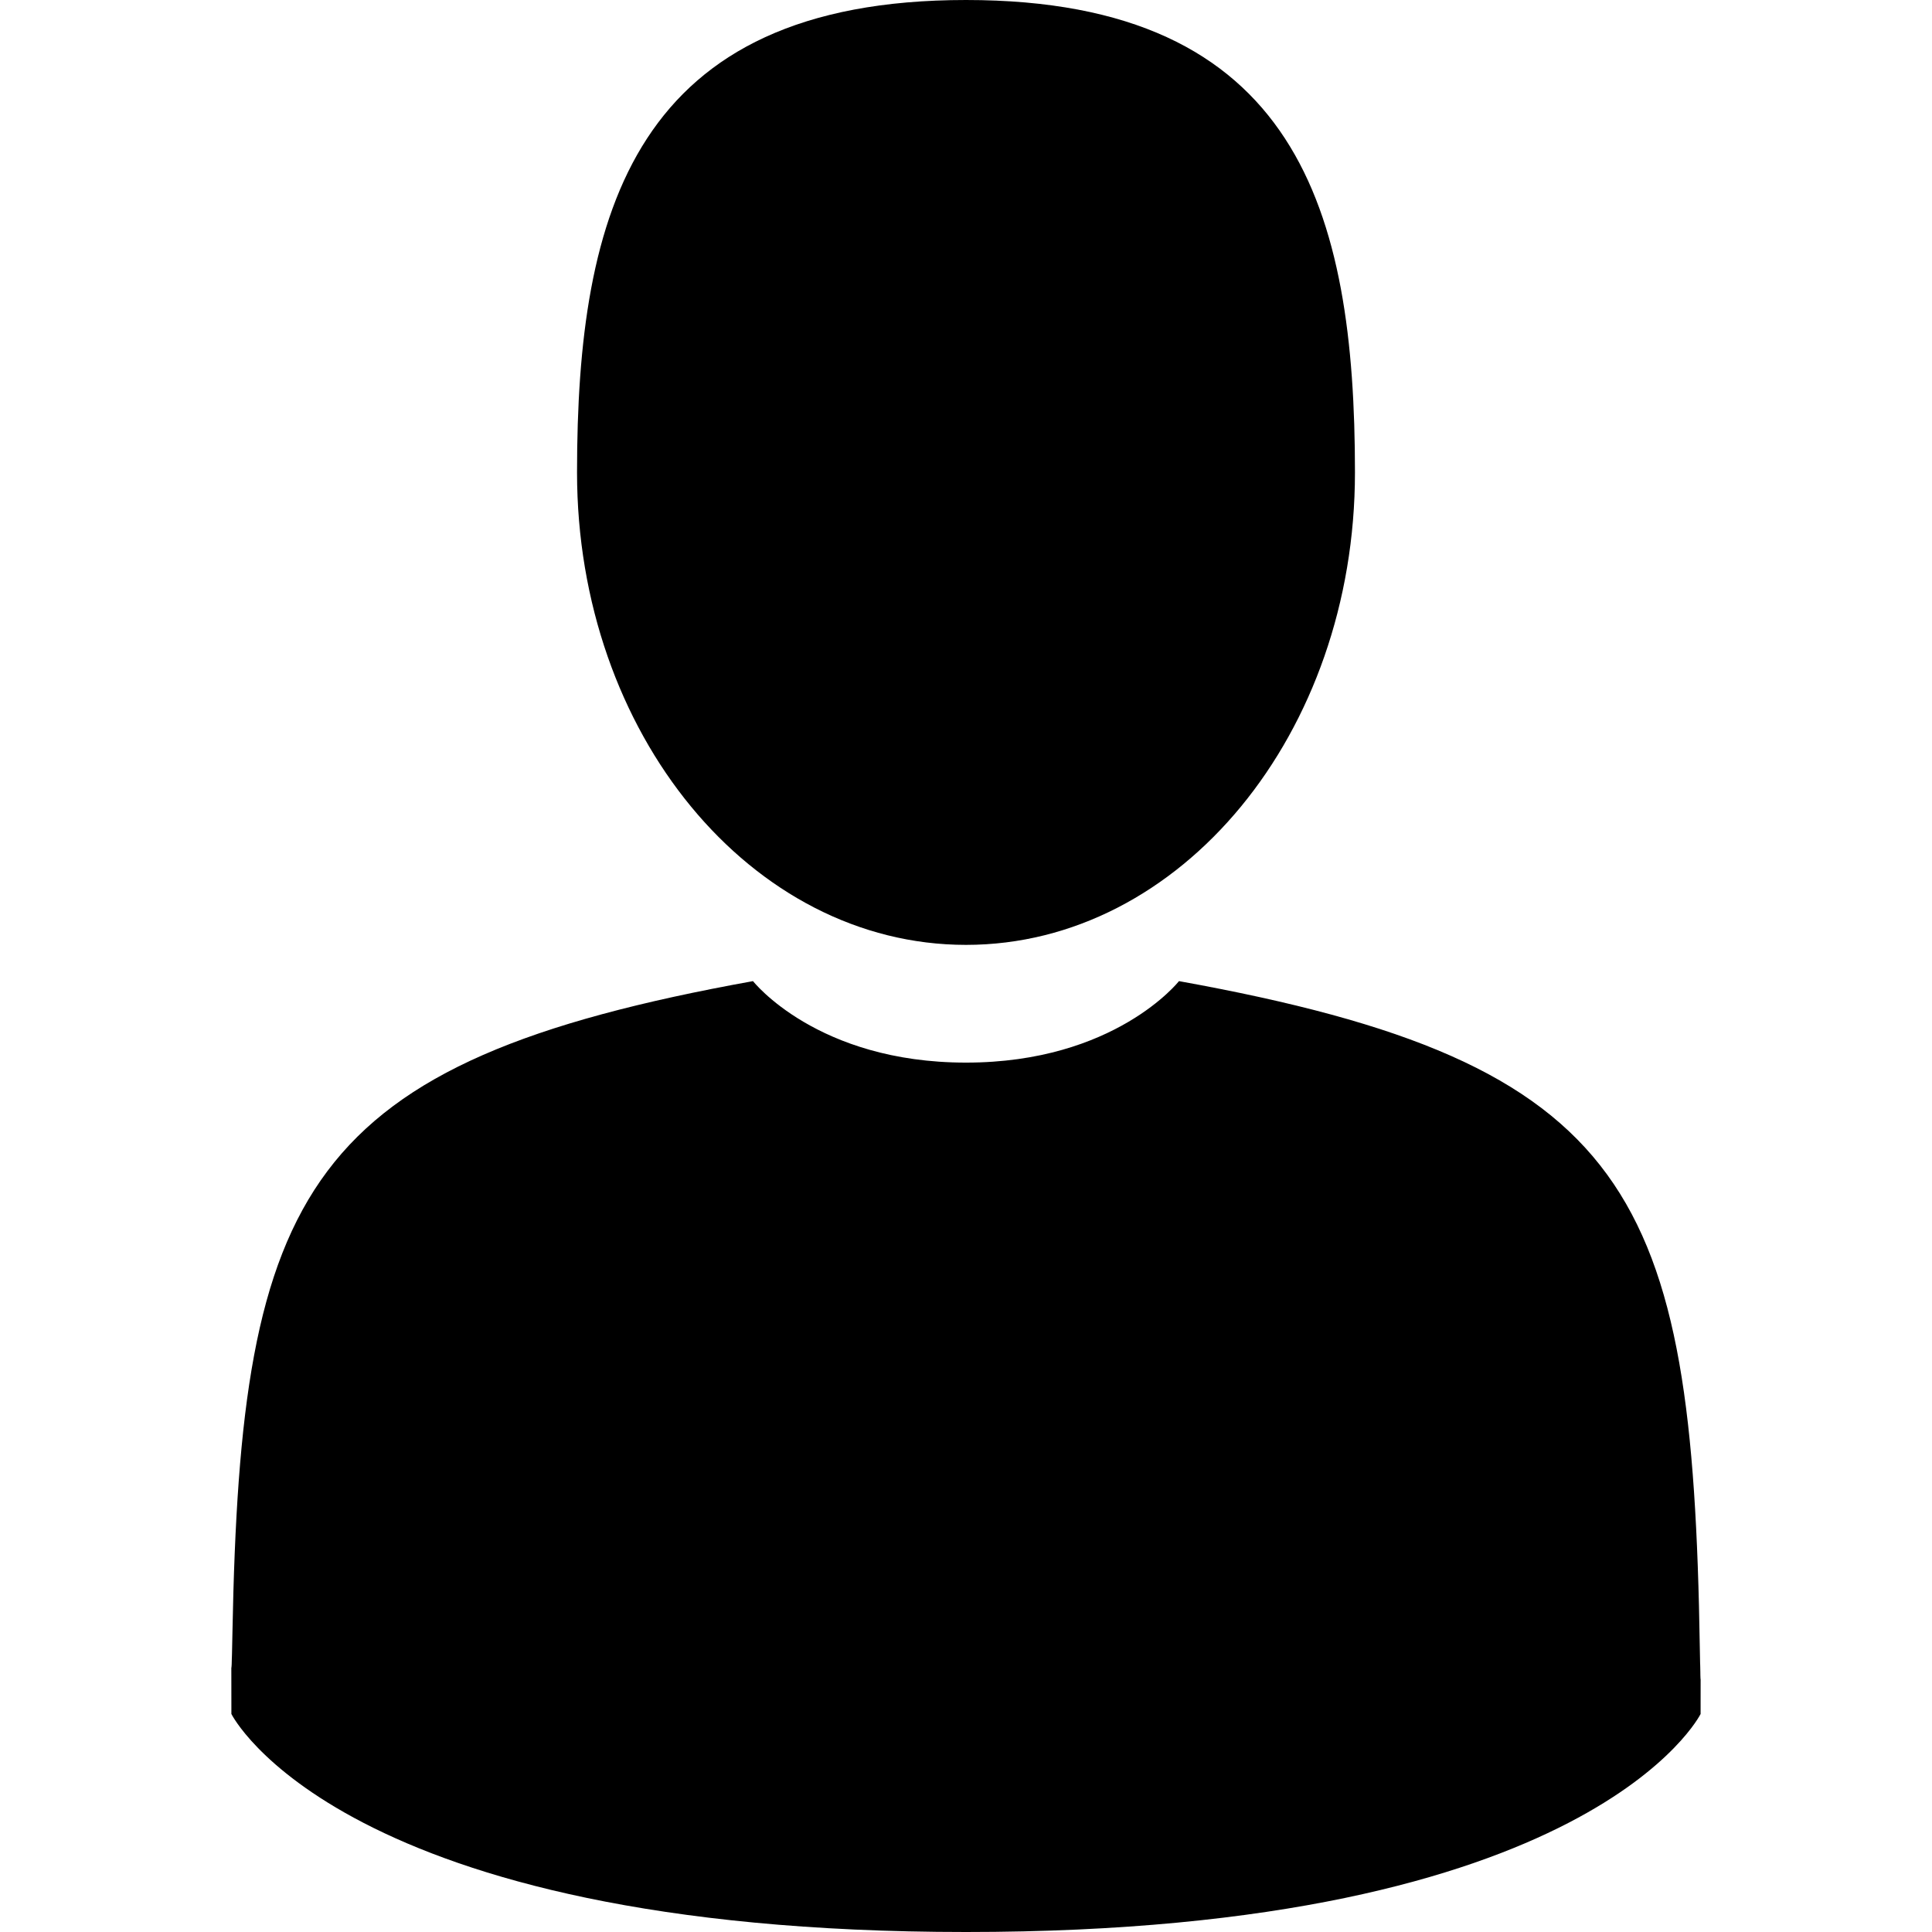
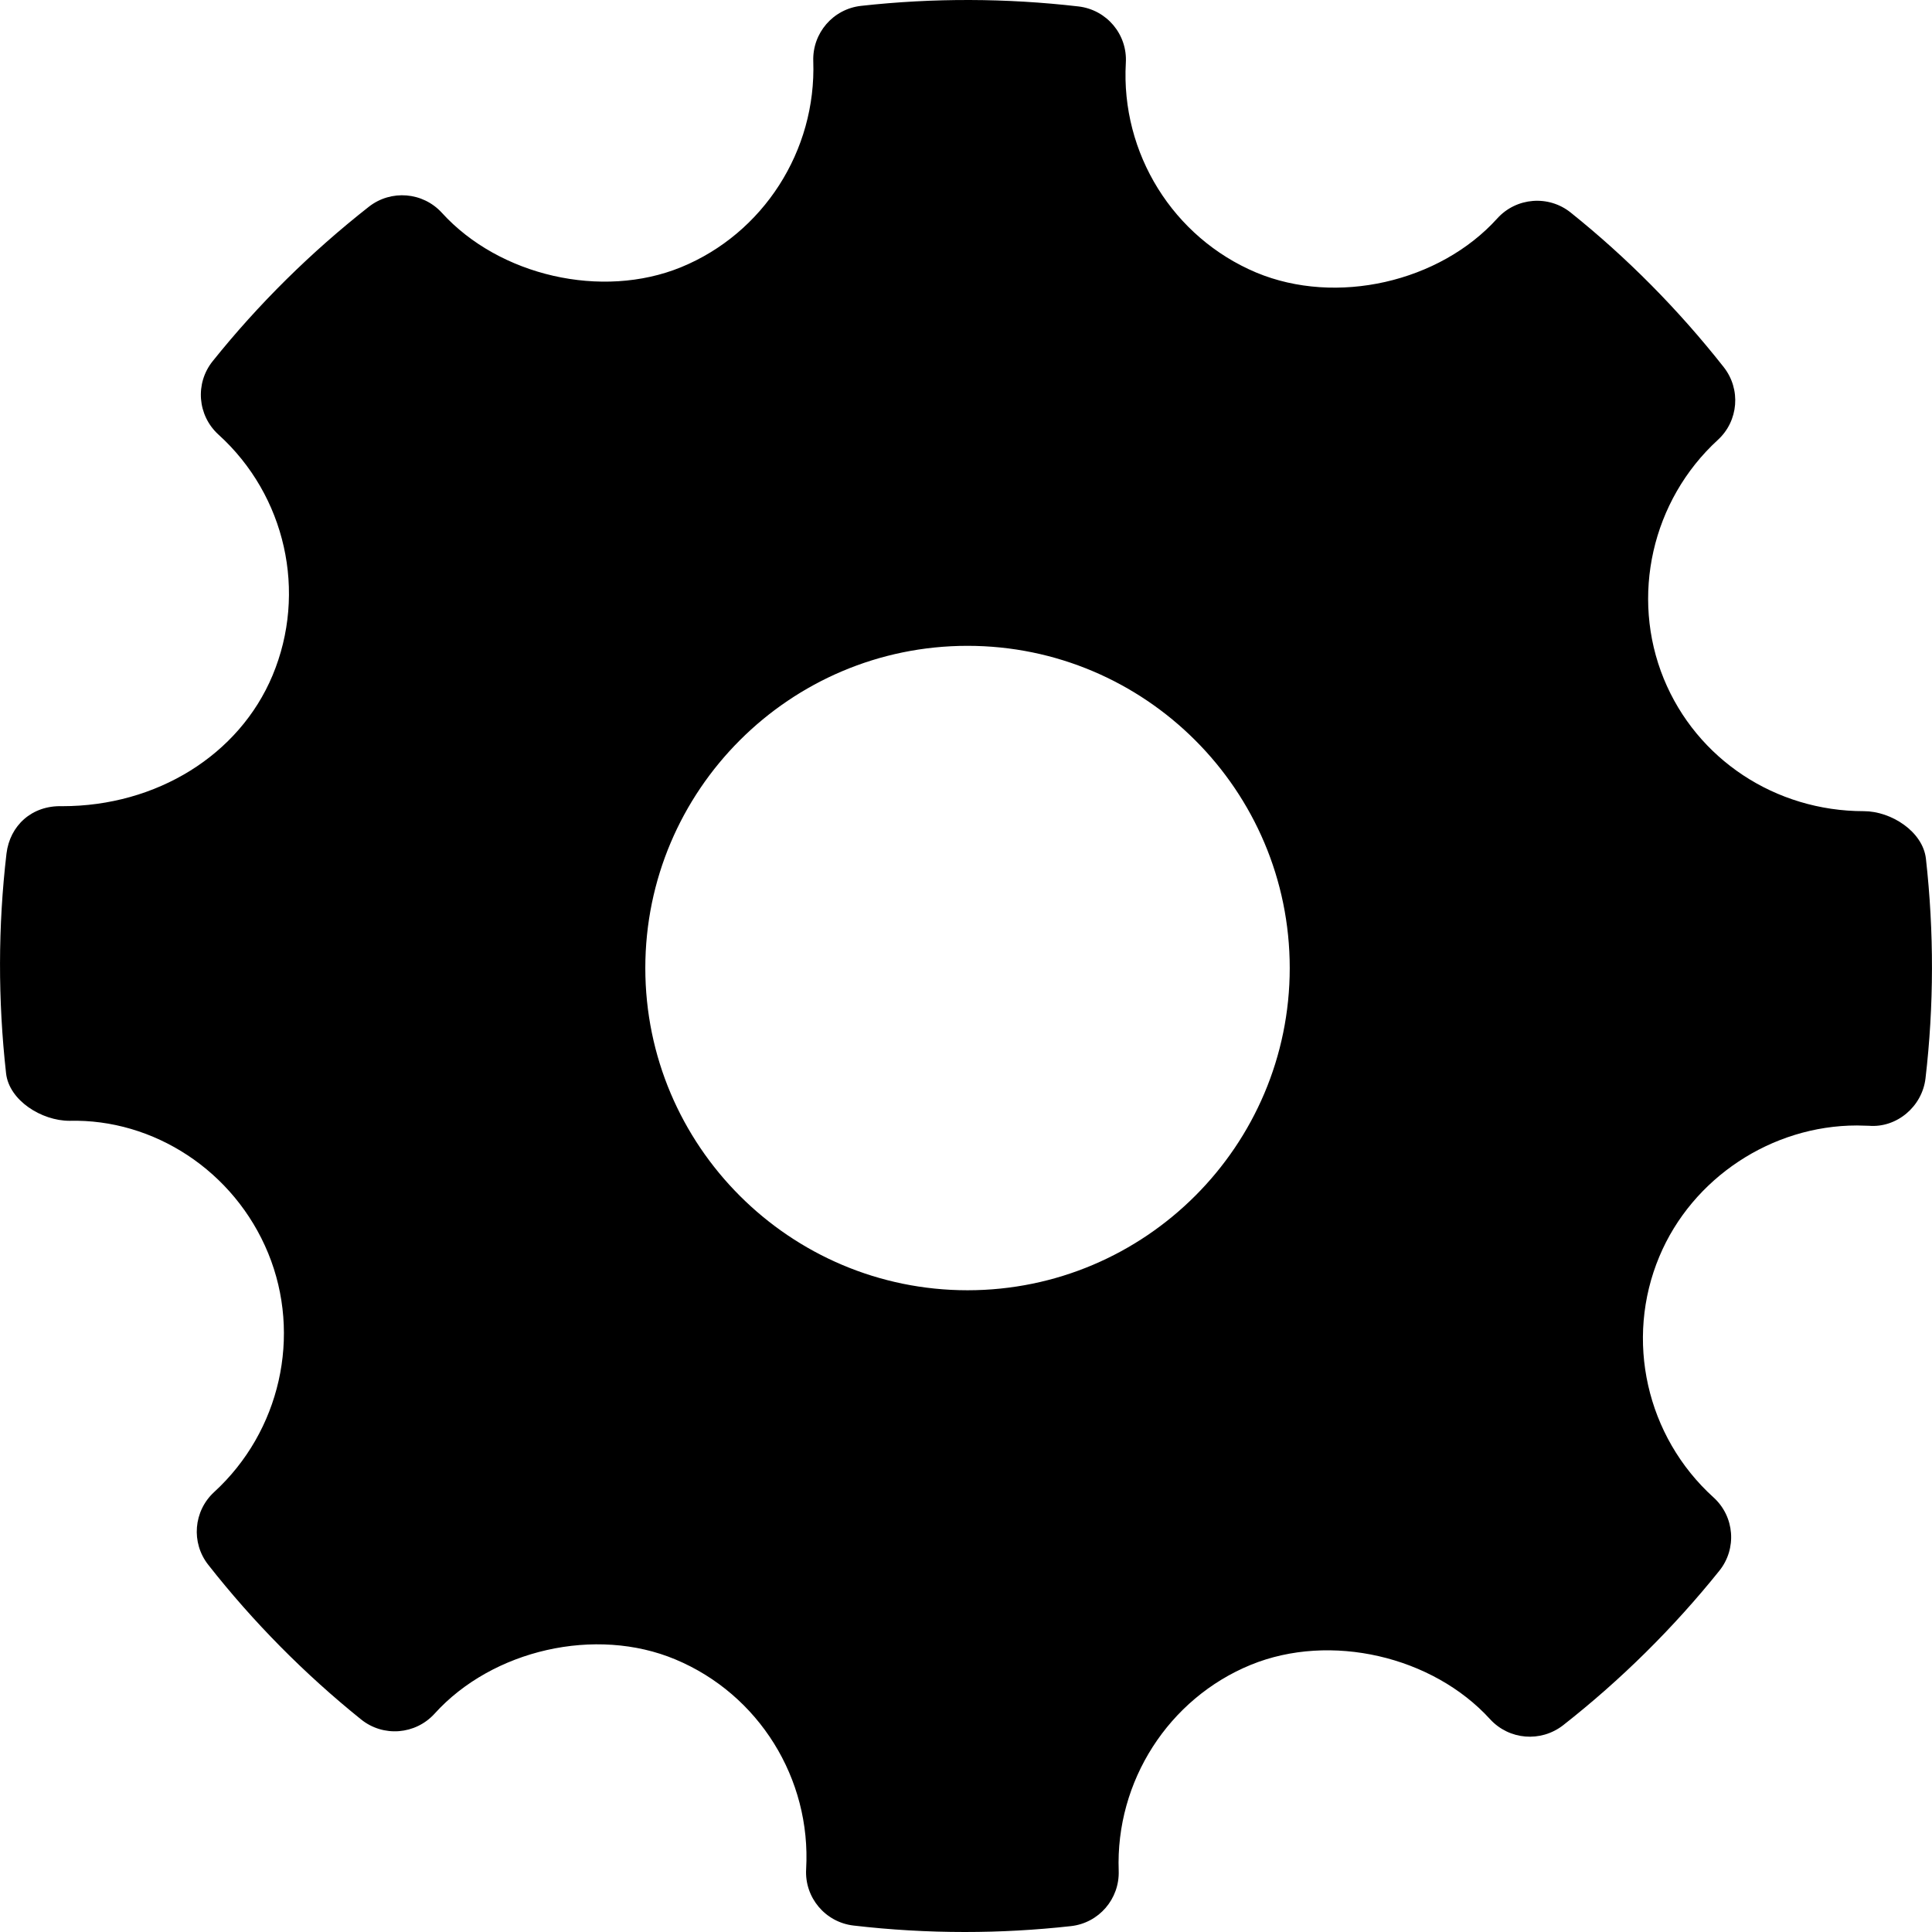
- <svg xmlns="http://www.w3.org/2000/svg" version="1.1" id="Capa_1" x="0px" y="0px" viewBox="0 0 350 350" style="enable-background:new 0 0 350 350;" xml:space="preserve">
-   <g>
-     <path d="M175,171.173c38.914,0,70.463-38.318,70.463-85.586C245.463,38.318,235.105,0,175,0s-70.465,38.318-70.465,85.587   C104.535,132.855,136.084,171.173,175,171.173z" />
-     <path d="M41.909,301.853C41.897,298.971,41.885,301.041,41.909,301.853L41.909,301.853z" />
-     <path d="M308.085,304.104C308.123,303.315,308.098,298.63,308.085,304.104L308.085,304.104z" />
-     <path d="M307.935,298.397c-1.305-82.342-12.059-105.805-94.352-120.657c0,0-11.584,14.761-38.584,14.761   s-38.586-14.761-38.586-14.761c-81.395,14.69-92.803,37.805-94.303,117.982c-0.123,6.547-0.18,6.891-0.202,6.131   c0.005,1.424,0.011,4.058,0.011,8.651c0,0,19.592,39.496,133.08,39.496c113.486,0,133.08-39.496,133.08-39.496   c0-2.951,0.002-5.003,0.005-6.399C308.062,304.575,308.018,303.664,307.935,298.397z" />
+ <svg xmlns="http://www.w3.org/2000/svg" version="1.1" id="Capa_1" x="0px" y="0px" viewBox="0 0 268.765 268.765" style="enable-background:new 0 0 268.765 268.765;" xml:space="preserve">
+   <g id="Settings">
+     <g>
+       <path style="fill-rule:evenodd;clip-rule:evenodd;" d="M267.92,119.461c-0.425-3.778-4.83-6.617-8.639-6.617    c-12.315,0-23.243-7.231-27.826-18.414c-4.682-11.454-1.663-24.812,7.515-33.231c2.889-2.641,3.24-7.062,0.817-10.133    c-6.303-8.004-13.467-15.234-21.289-21.5c-3.063-2.458-7.557-2.116-10.213,0.825c-8.01,8.871-22.398,12.168-33.516,7.529    c-11.57-4.867-18.866-16.591-18.152-29.176c0.235-3.953-2.654-7.39-6.595-7.849c-10.038-1.161-20.164-1.197-30.232-0.08    c-3.896,0.43-6.785,3.786-6.654,7.689c0.438,12.461-6.946,23.98-18.401,28.672c-10.985,4.487-25.272,1.218-33.266-7.574    c-2.642-2.896-7.063-3.252-10.141-0.853c-8.054,6.319-15.379,13.555-21.74,21.493c-2.481,3.086-2.116,7.559,0.802,10.214    c9.353,8.47,12.373,21.944,7.514,33.53c-4.639,11.046-16.109,18.165-29.24,18.165c-4.261-0.137-7.296,2.723-7.762,6.597    c-1.182,10.096-1.196,20.383-0.058,30.561c0.422,3.794,4.961,6.608,8.812,6.608c11.702-0.299,22.937,6.946,27.65,18.415    c4.698,11.454,1.678,24.804-7.514,33.23c-2.875,2.641-3.24,7.055-0.817,10.126c6.244,7.953,13.409,15.19,21.259,21.508    c3.079,2.481,7.559,2.131,10.228-0.81c8.04-8.893,22.427-12.184,33.501-7.536c11.599,4.852,18.895,16.575,18.181,29.167    c-0.233,3.955,2.67,7.398,6.595,7.85c5.135,0.599,10.301,0.898,15.481,0.898c4.917,0,9.835-0.27,14.752-0.817    c3.897-0.43,6.784-3.786,6.653-7.696c-0.451-12.454,6.946-23.973,18.386-28.657c11.059-4.517,25.286-1.211,33.281,7.572    c2.657,2.89,7.047,3.239,10.142,0.848c8.039-6.304,15.349-13.534,21.74-21.494c2.48-3.079,2.13-7.559-0.803-10.213    c-9.353-8.47-12.388-21.946-7.529-33.524c4.568-10.899,15.612-18.217,27.491-18.217l1.662,0.043    c3.853,0.313,7.398-2.655,7.865-6.588C269.044,139.917,269.058,129.639,267.92,119.461z M134.595,179.491    c-24.718,0-44.824-20.106-44.824-44.824c0-24.717,20.106-44.824,44.824-44.824c24.717,0,44.823,20.107,44.823,44.824    C179.418,159.385,159.312,179.491,134.595,179.491z" />
+     </g>
  </g>
  <g>
</g>
  <g>
</g>
  <g>
</g>
  <g>
</g>
  <g>
</g>
  <g>
</g>
  <g>
</g>
  <g>
</g>
  <g>
</g>
  <g>
</g>
  <g>
</g>
  <g>
</g>
  <g>
</g>
  <g>
</g>
  <g>
</g>
</svg>
